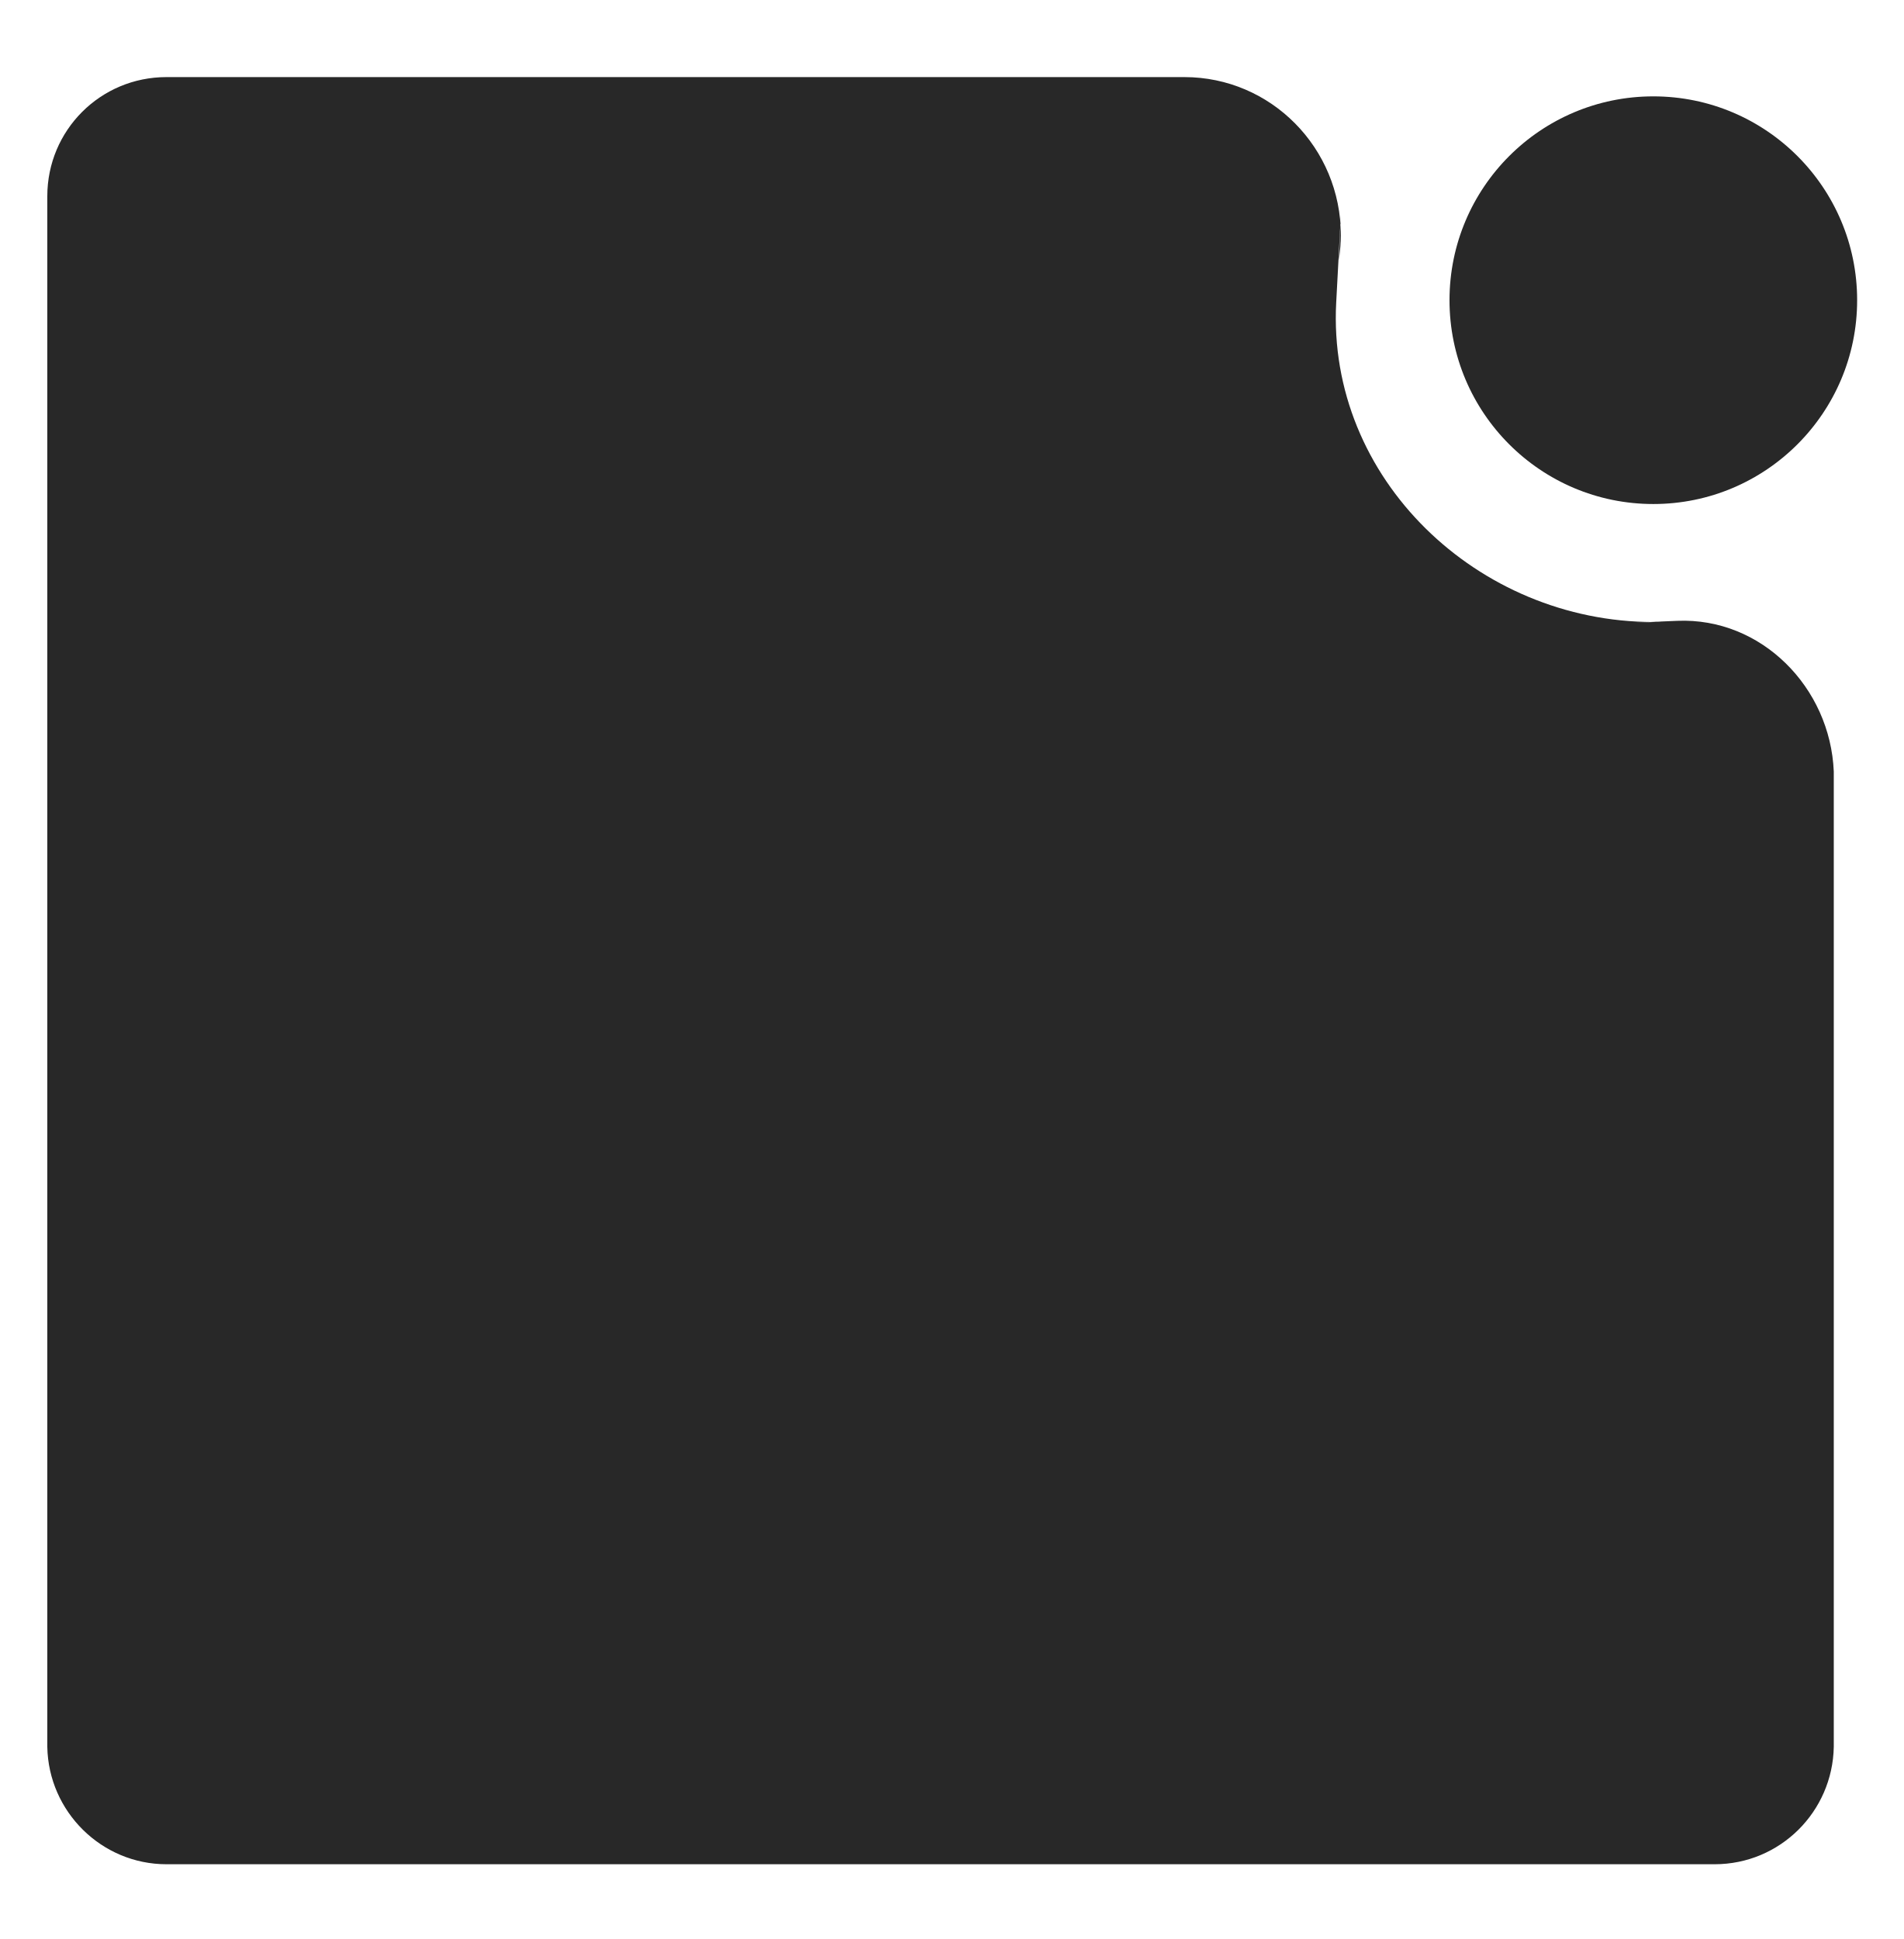
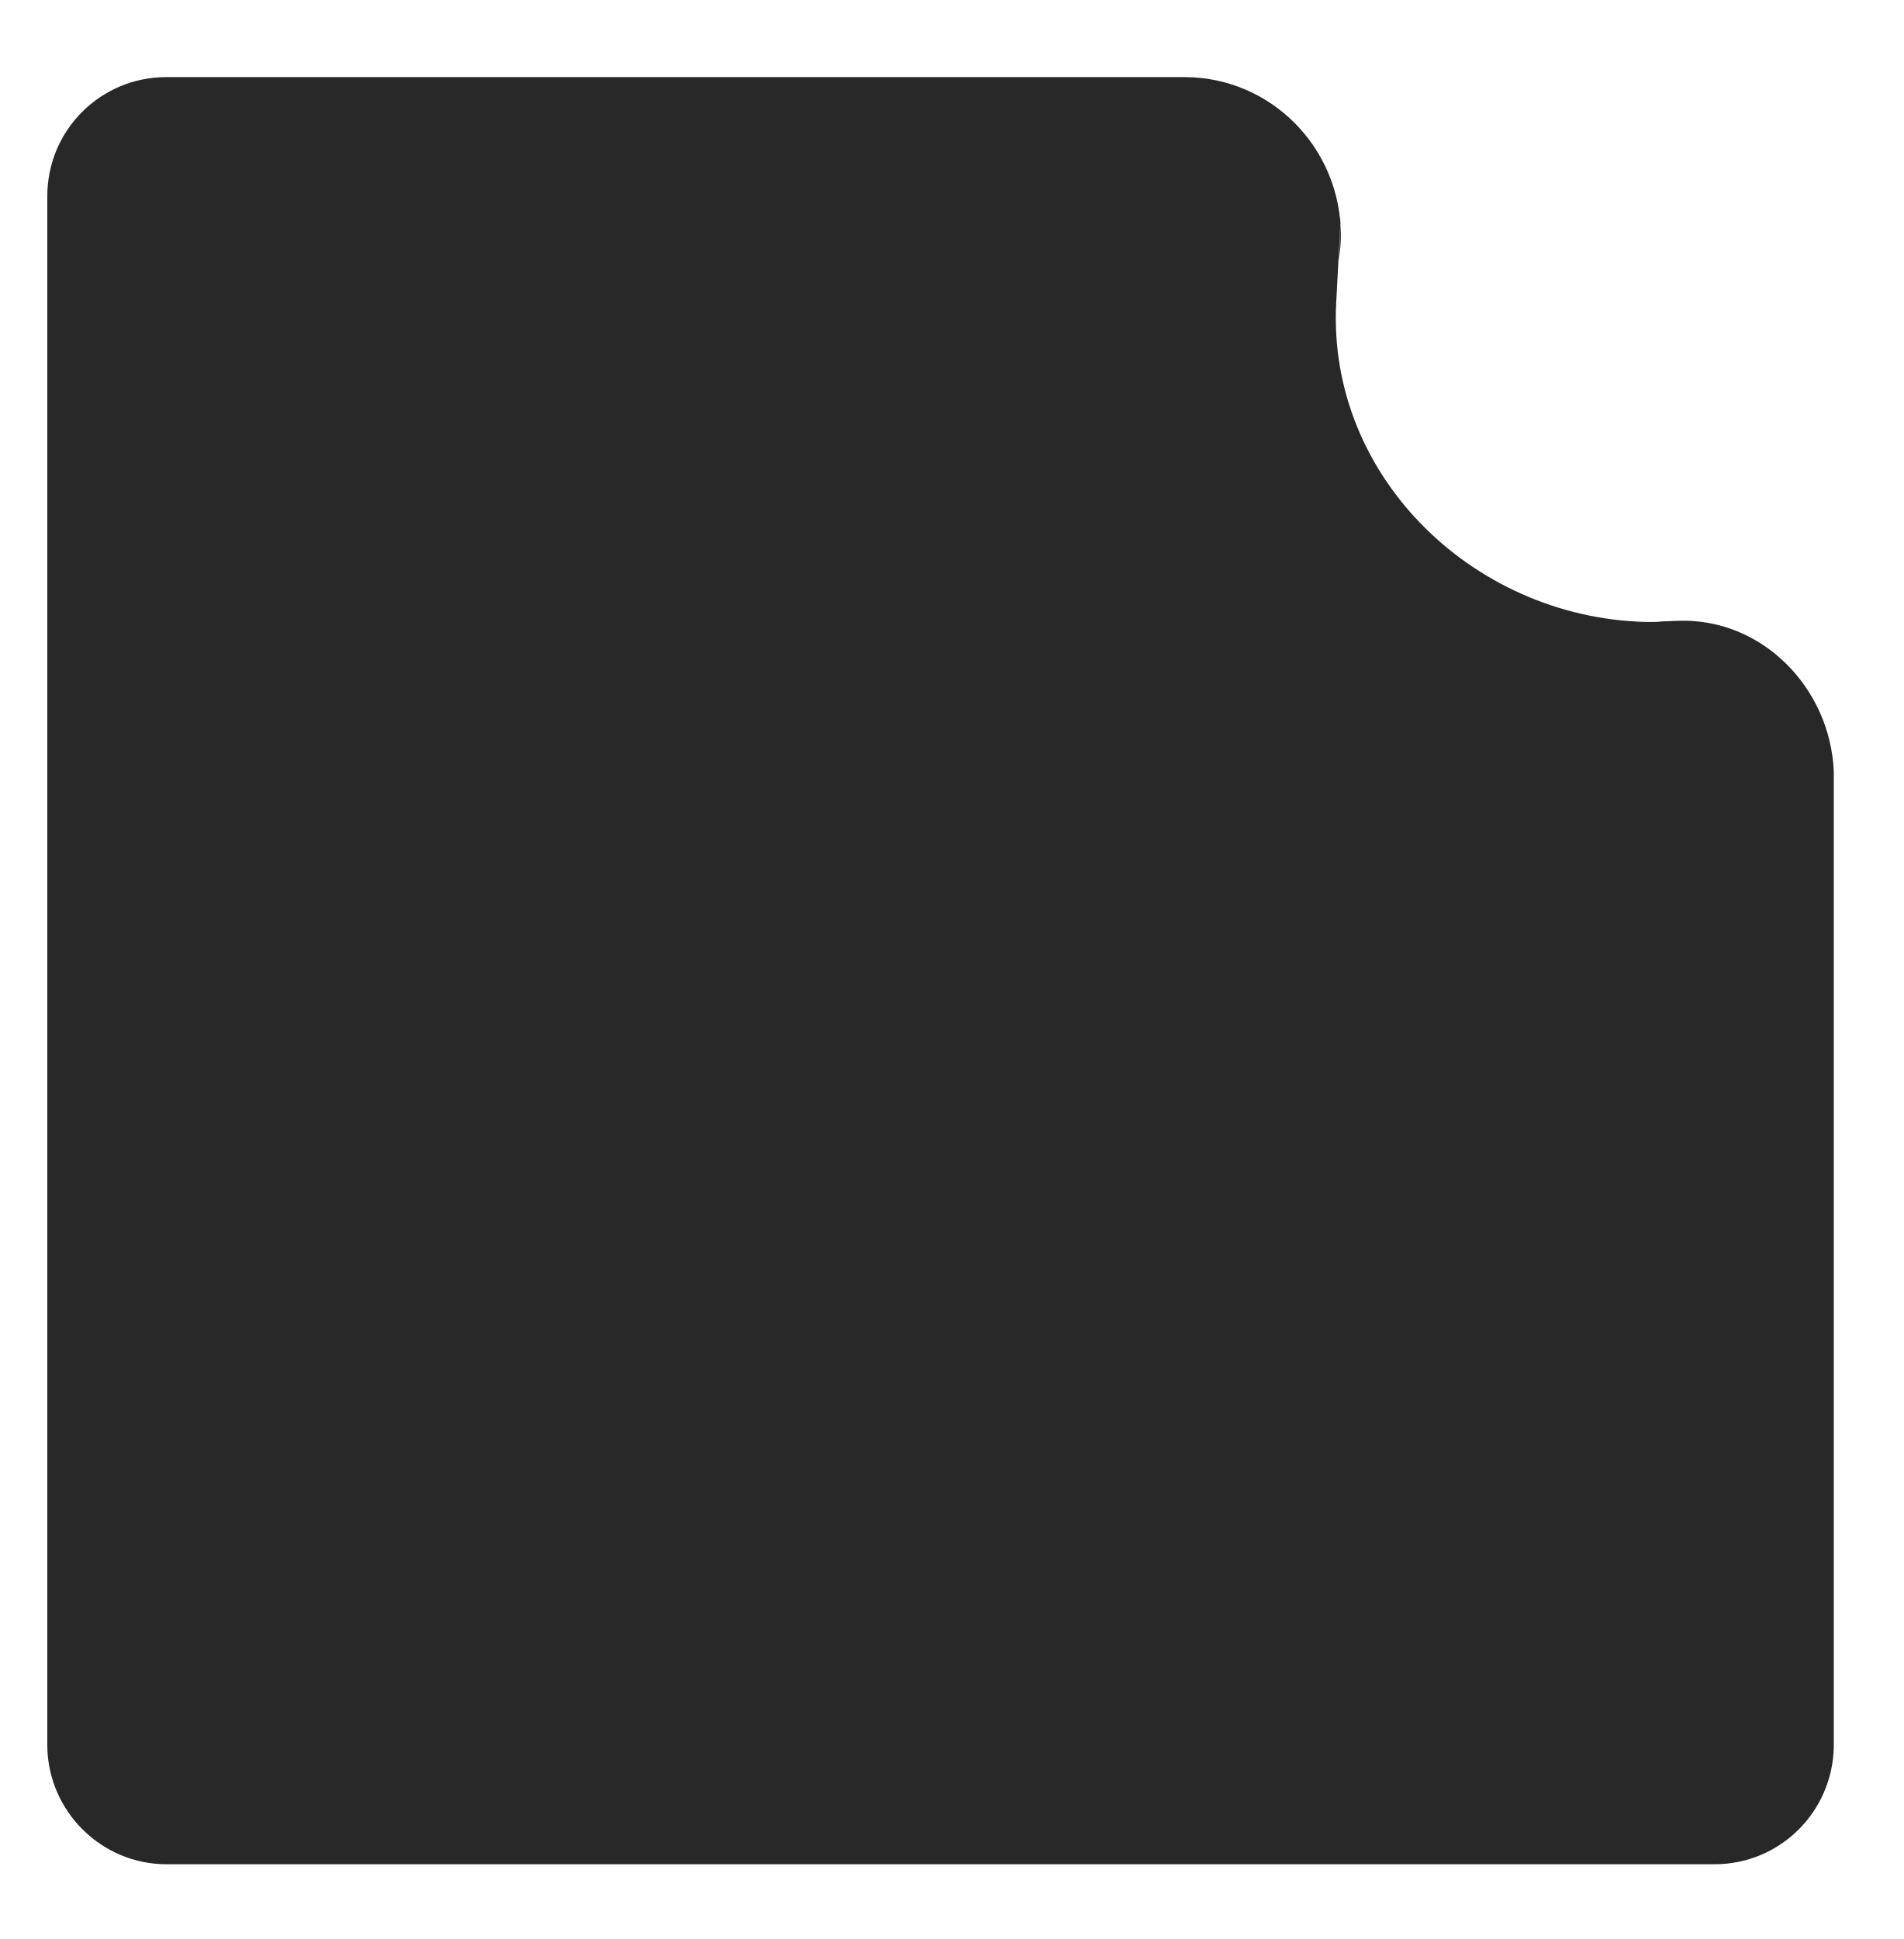
<svg xmlns="http://www.w3.org/2000/svg" id="Layer_1" version="1.1" viewBox="0 0 326 332">
  <defs>
    <style>
-       .st0, .st1 {
+       .st0 {
        fill: #282828;
-       }
- 
-       .st1 {
        fill-rule: evenodd;
      }
    </style>
  </defs>
-   <path class="st1" d="M259,302.7v.4-.7.3h0Z" />
-   <path class="st1" d="M314,134.7h0v-2.6c-.6-14.4-12.4-26.4-26.8-25.8s-2.4.1-2.9.2h-.2c-.3,0-.7,0-1,0-30,0-55.9-24.5-54.3-54.7s.3-5.4.5-7.4c.2-2,.3-2.7.3-4.1,0-15-12-27.1-26.8-27.1H28.5c-11.3,0-20.4,9.1-20.4,20.4v265.5c.2,11.1,9.3,20.1,20.4,20.1h265.1c11.2,0,20.2-9,20.4-20.1v-164.4ZM259,303.1v-.7.7h0Z" />
-   <path class="st1" d="M259,302.7v.4-.7.3h0Z" />
-   <path class="st1" d="M314,133.3v1.4-2.6,1.3h0Z" />
-   <circle class="st0" cx="283.1" cy="51.4" r="34.9" />
+   <path class="st0" d="M259,302.7v.4-.7.3h0Z" />
+   <path class="st0" d="M314,134.7h0v-2.6c-.6-14.4-12.4-26.4-26.8-25.8s-2.4,0-2.9.2h-1.2c-30,0-55.9-24.5-54.3-54.7s.3-5.4.5-7.4.3-2.7.3-4.1c0-15-12-27.1-26.8-27.1H28.5c-11.3,0-20.4,9.1-20.4,20.4v265.5c.2,11.1,9.3,20.1,20.4,20.1h265.1c11.2,0,20.2-9,20.4-20.1v-164.4h0ZM259,303.1v-.7.7h0Z" />
+   <path class="st0" d="M259,302.7v.4-.7.3h0Z" />
+   <path class="st0" d="M314,133.3v1.4-2.6,1.3h0Z" />
</svg>
